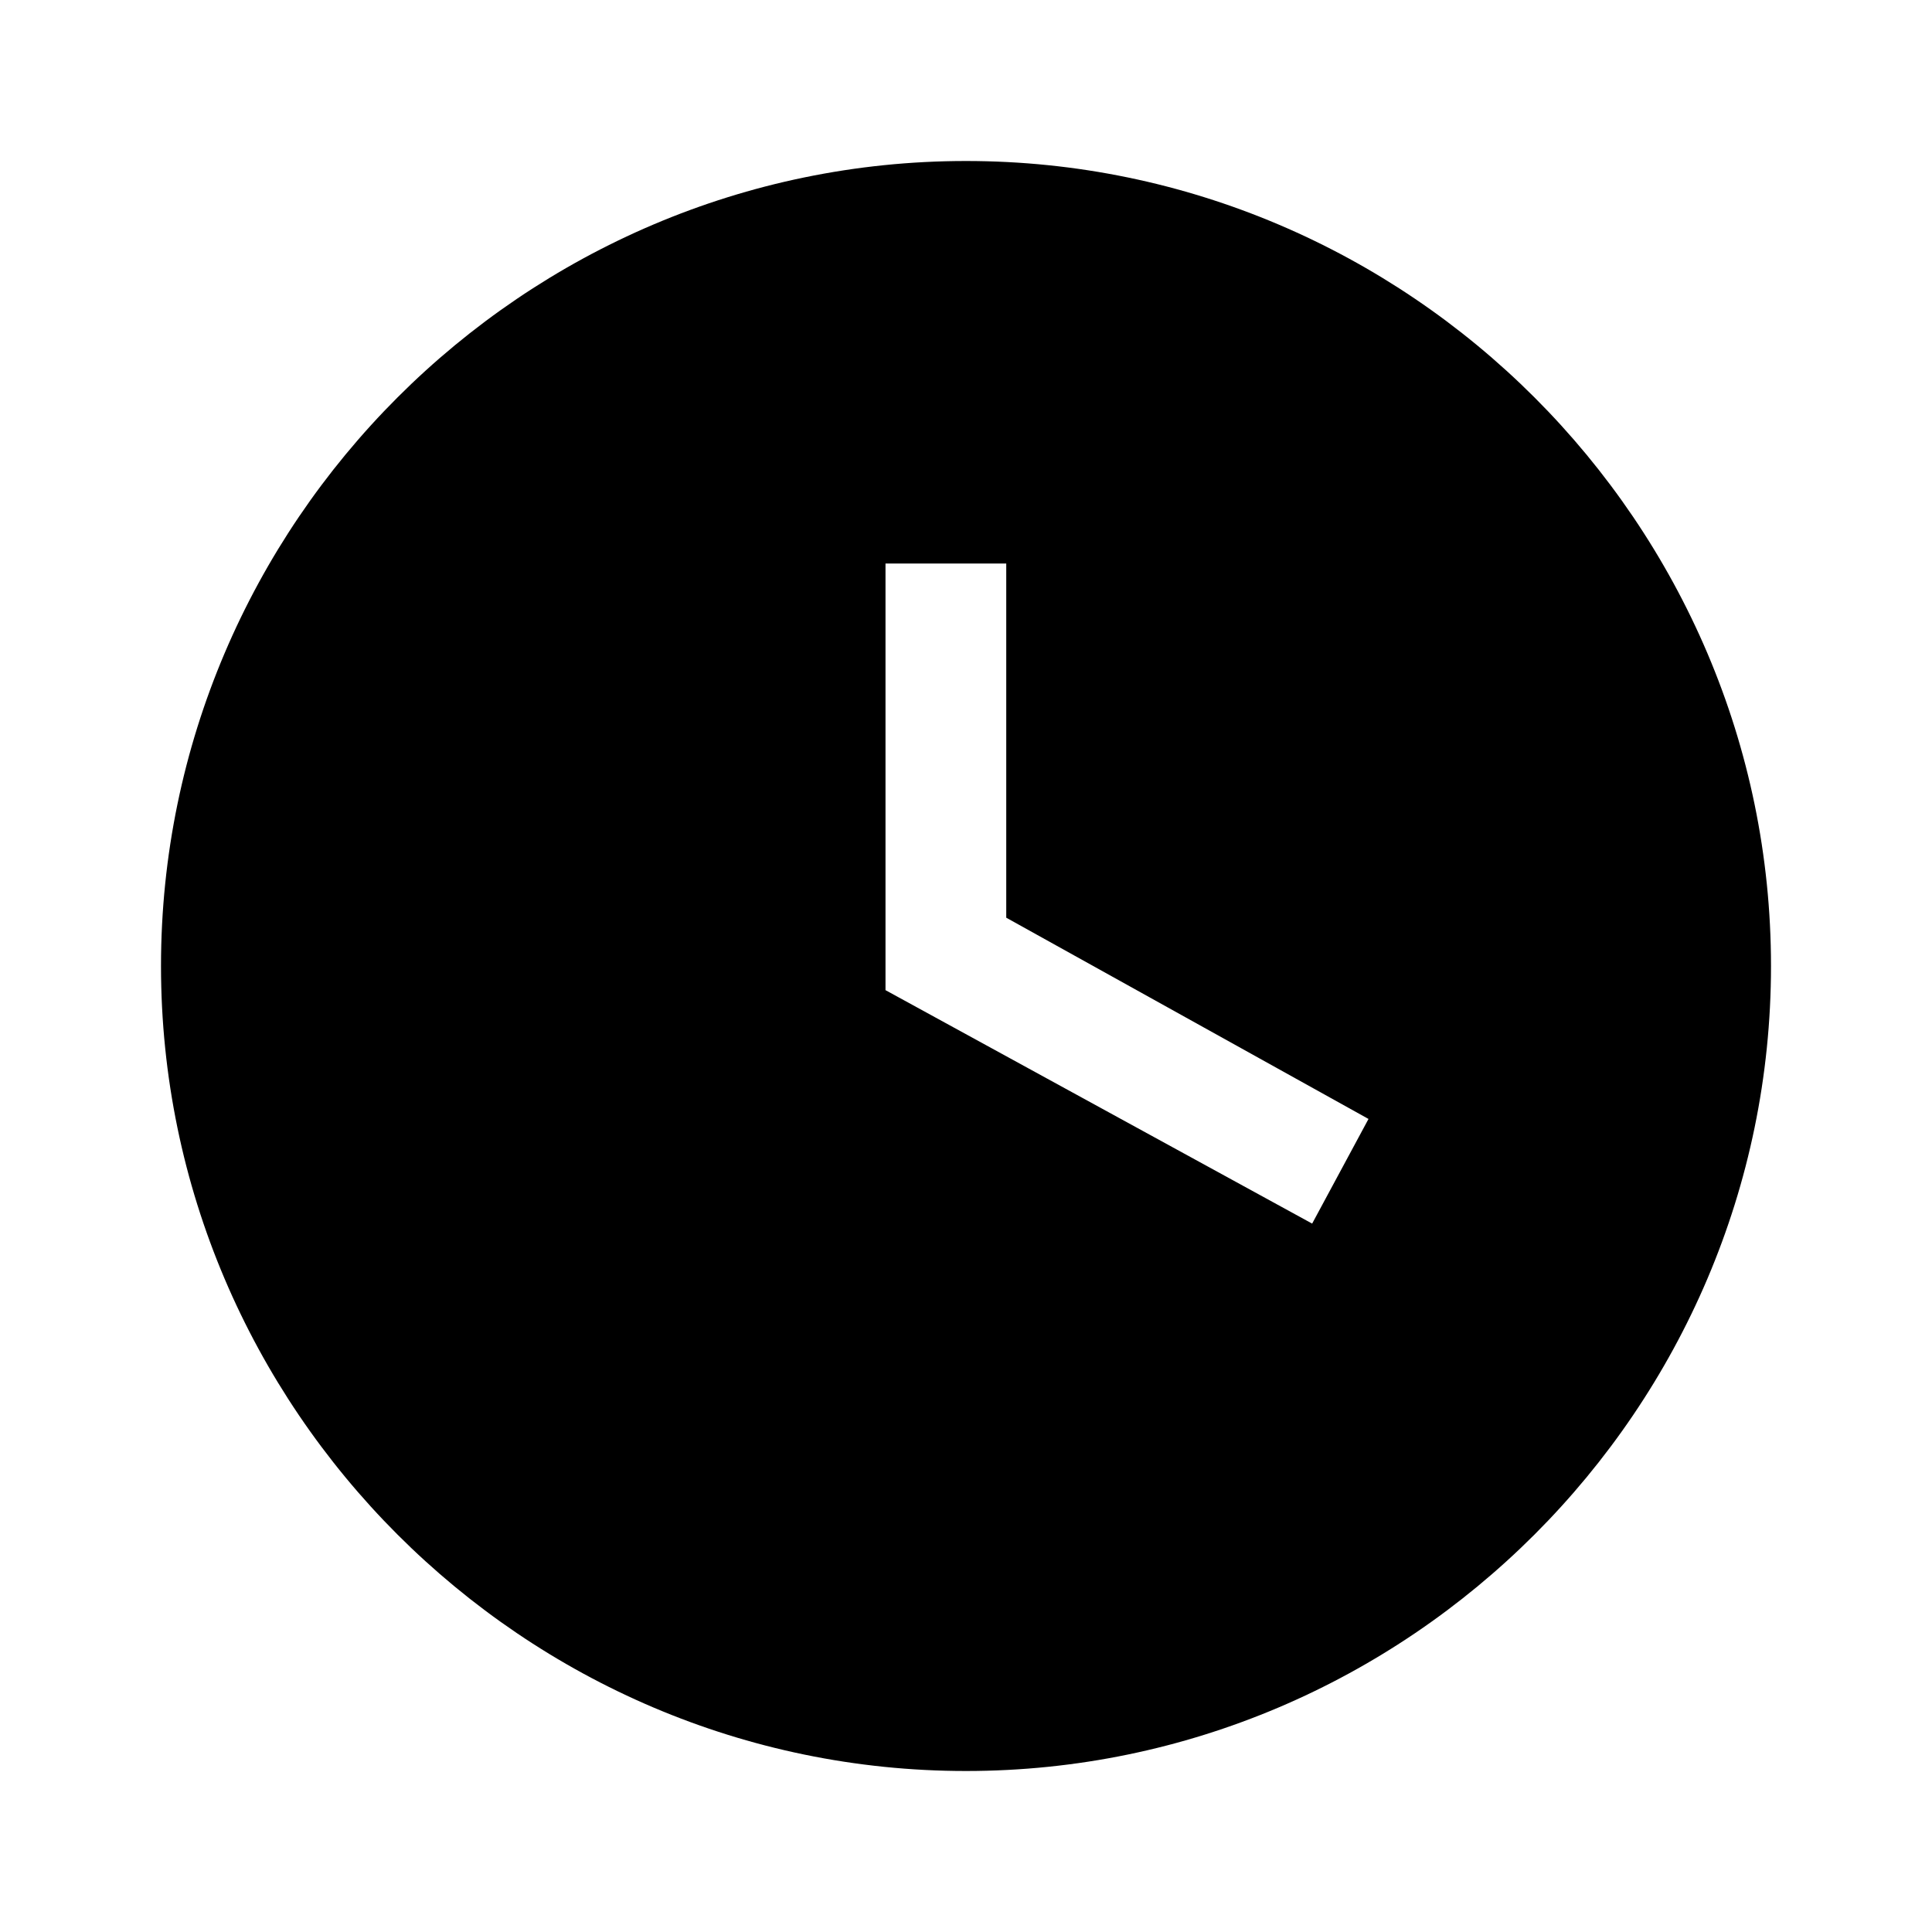
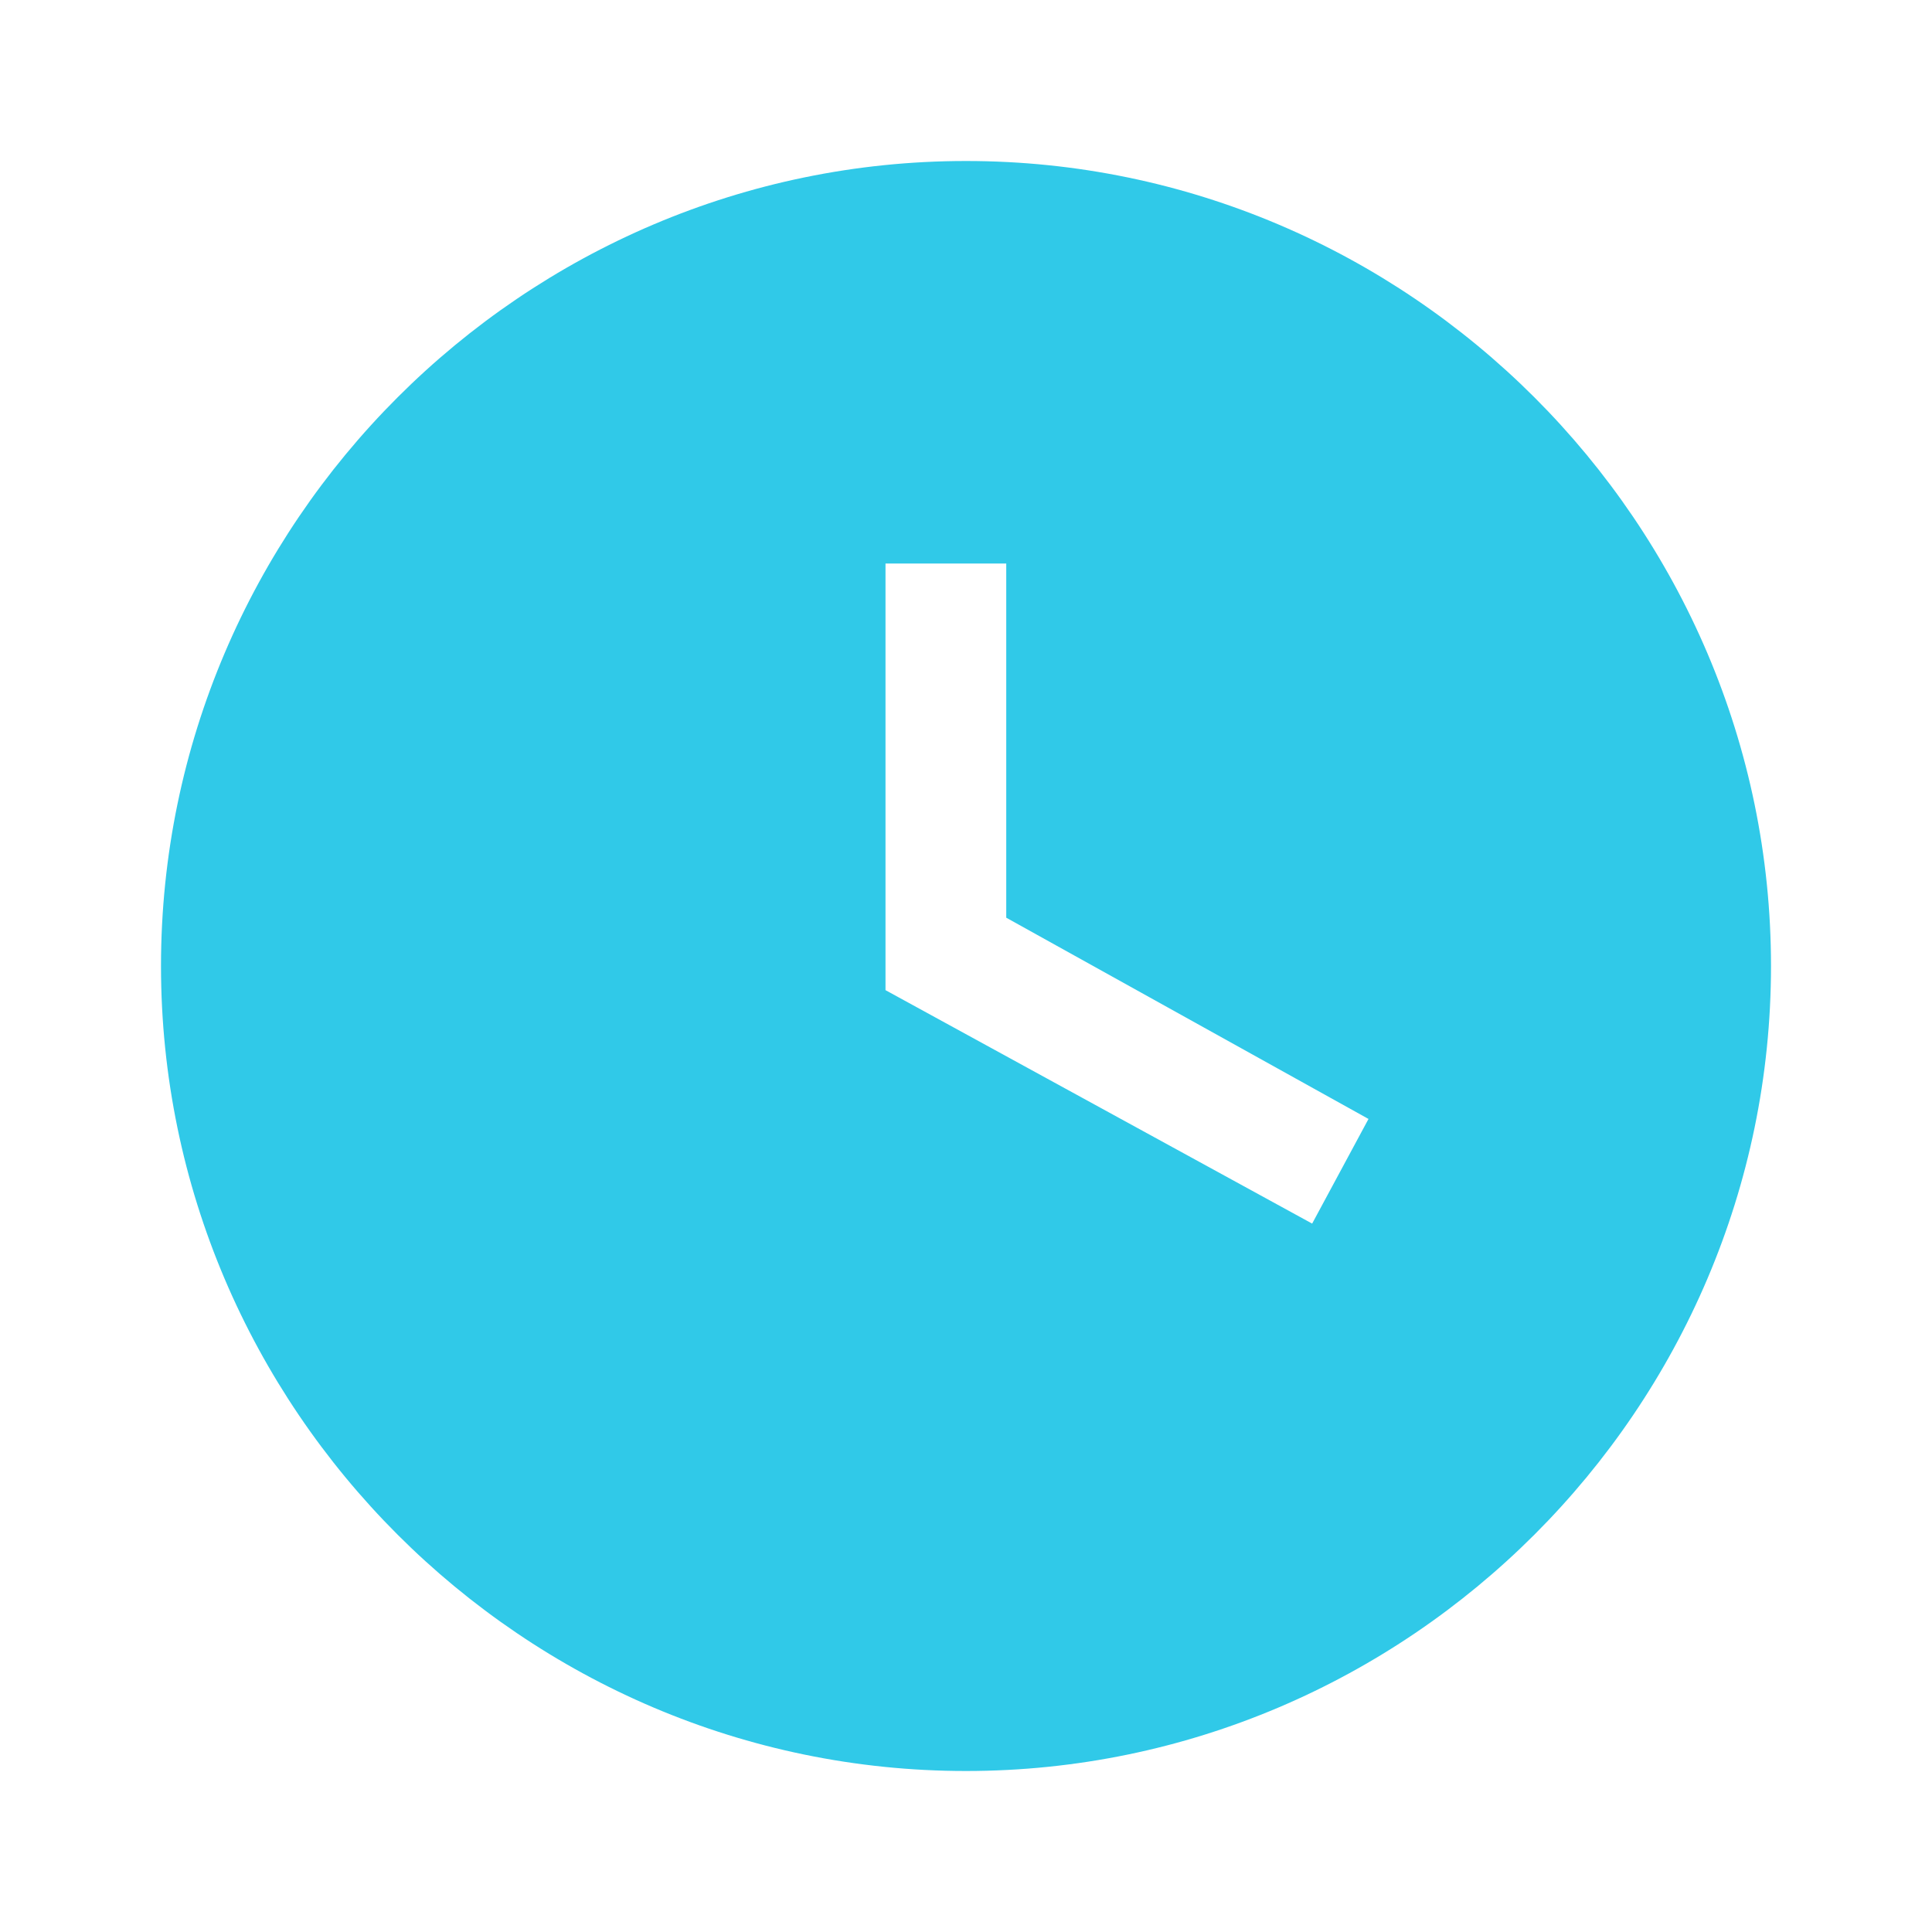
- <svg xmlns="http://www.w3.org/2000/svg" version="1.1" width="24" height="24" viewBox="0 0 24 24">
+ <svg xmlns="http://www.w3.org/2000/svg" version="1.1" fill="#30c9e8" width="24" height="24" viewBox="0 0 24 24">
  <path d="M12 2C6.5 2 2 6.5 2 12C2 17.5 6.5 22 12 22C17.5 22 22 17.5 22 12S17.5 2 12 2M16.3 15.2L11 12.3V7H12.5V11.4L17 13.9L16.3 15.2Z" />
</svg>
